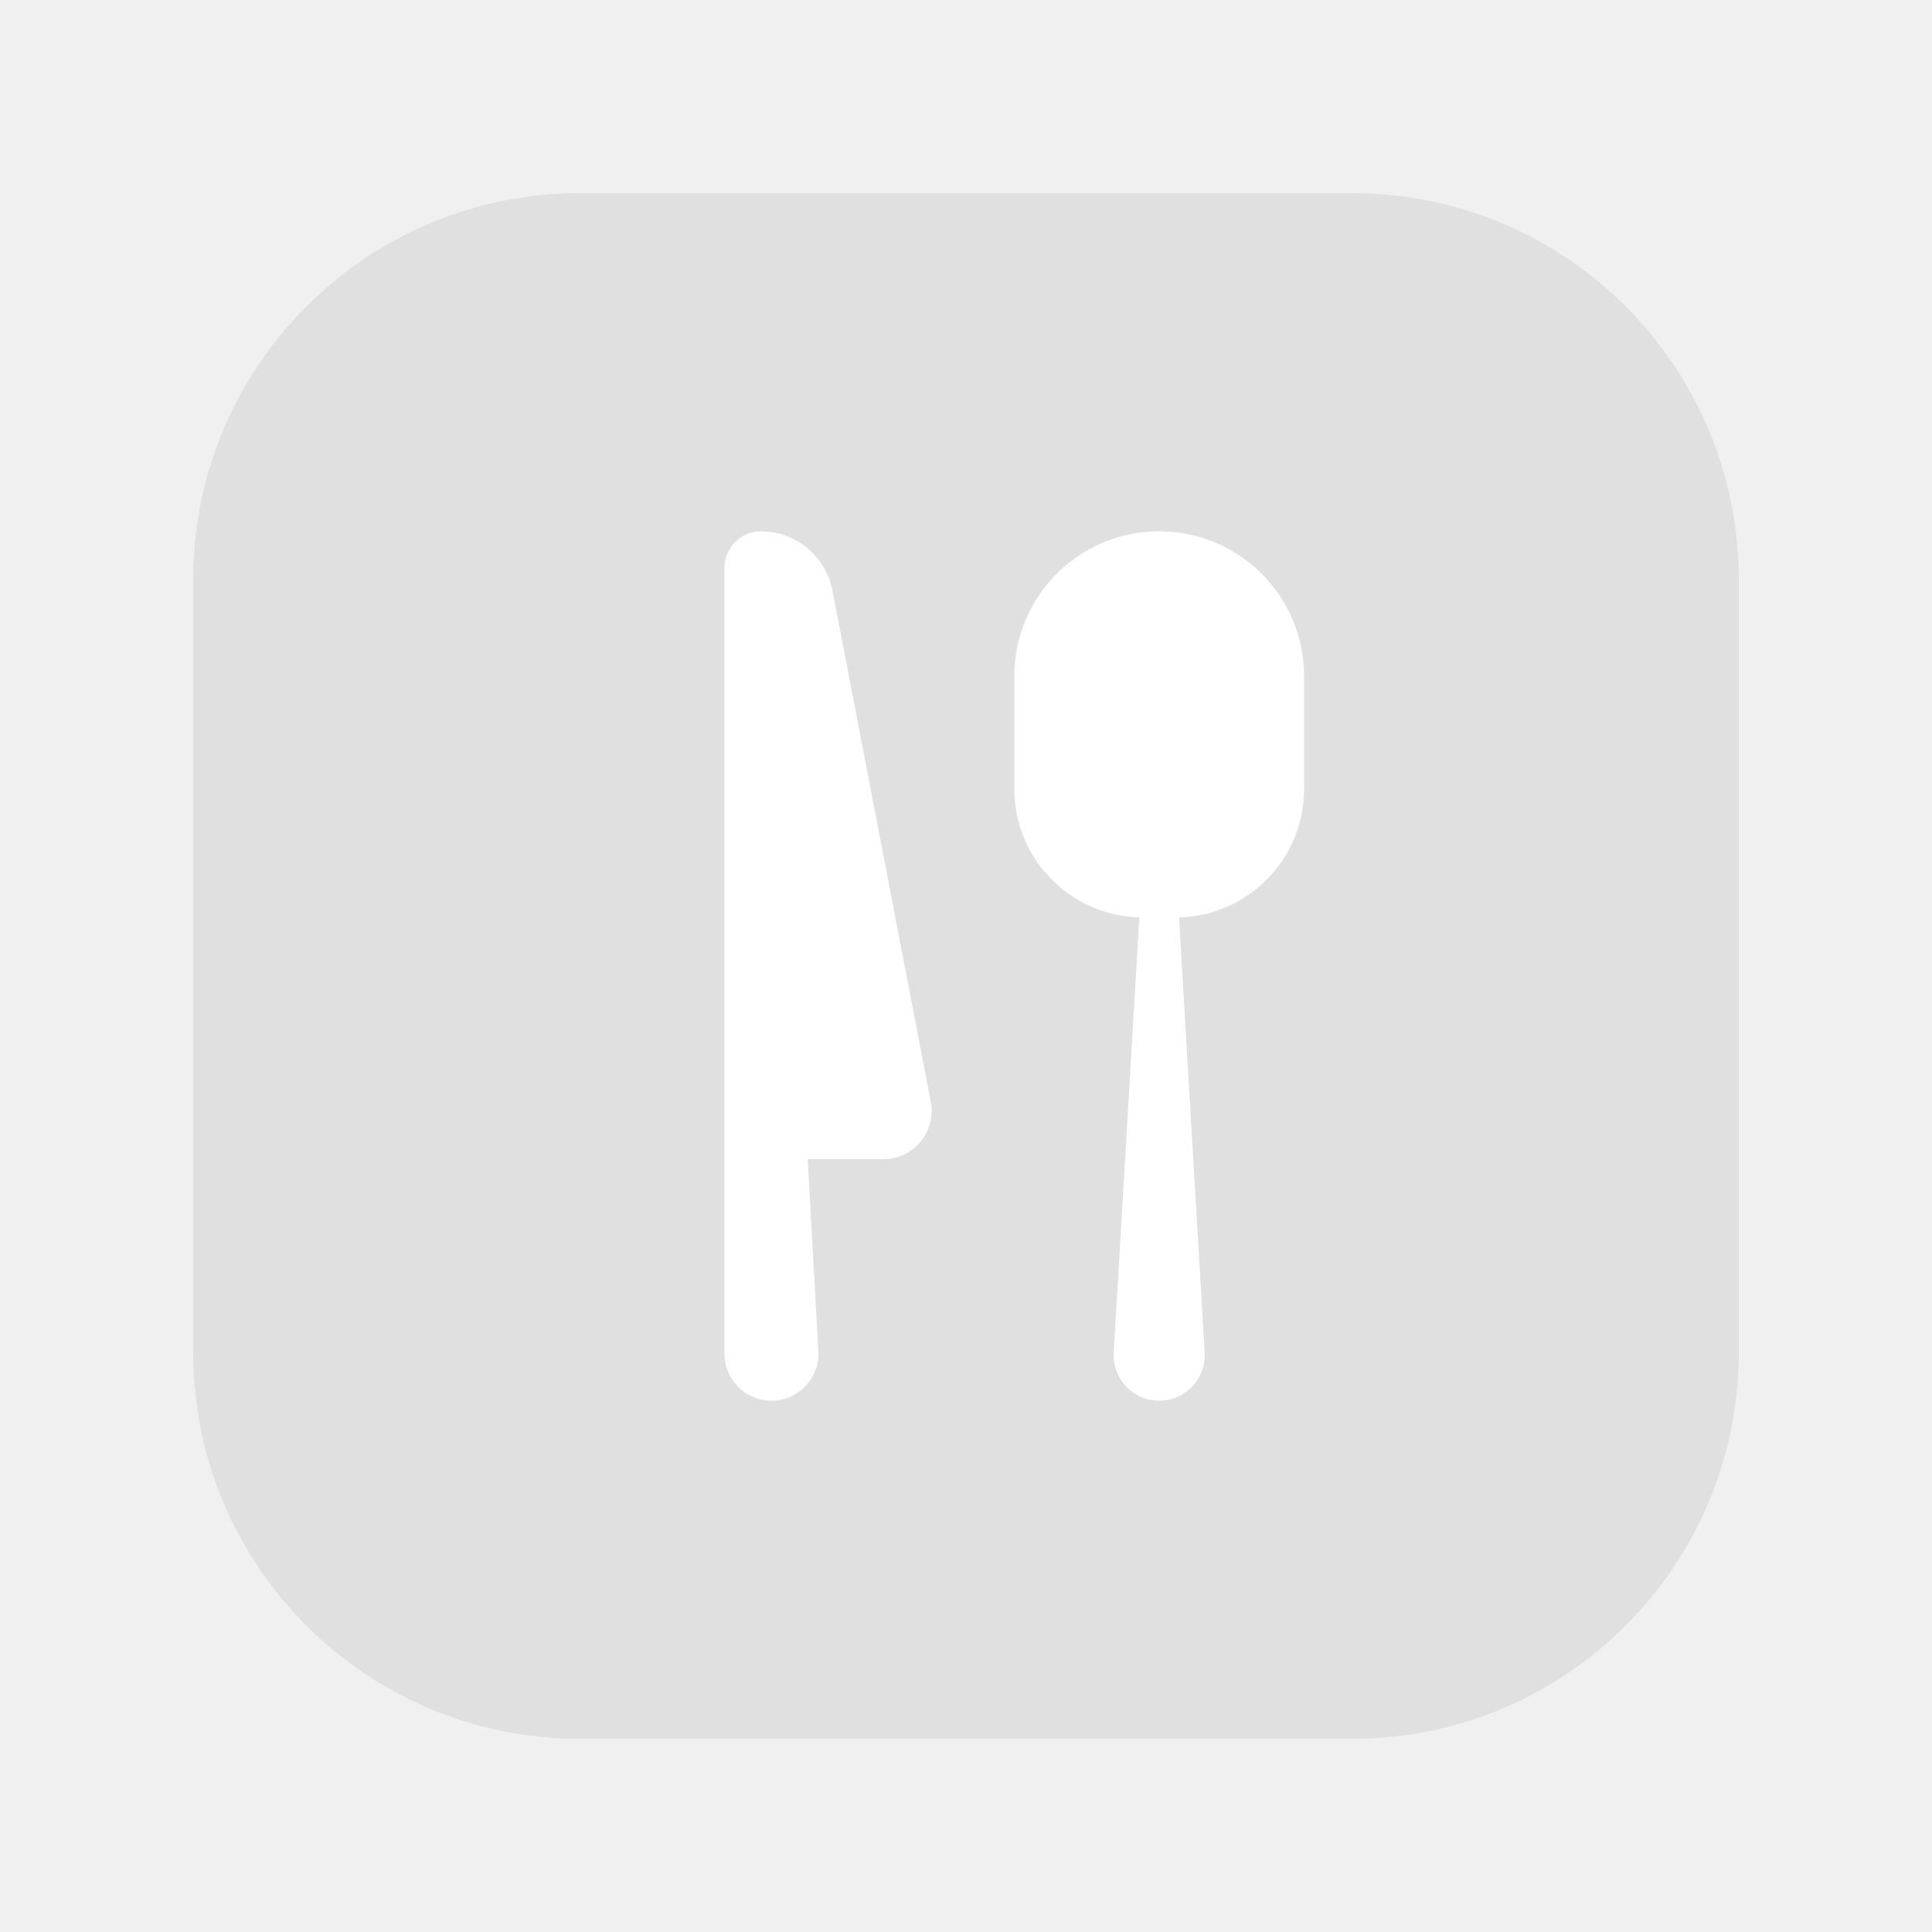
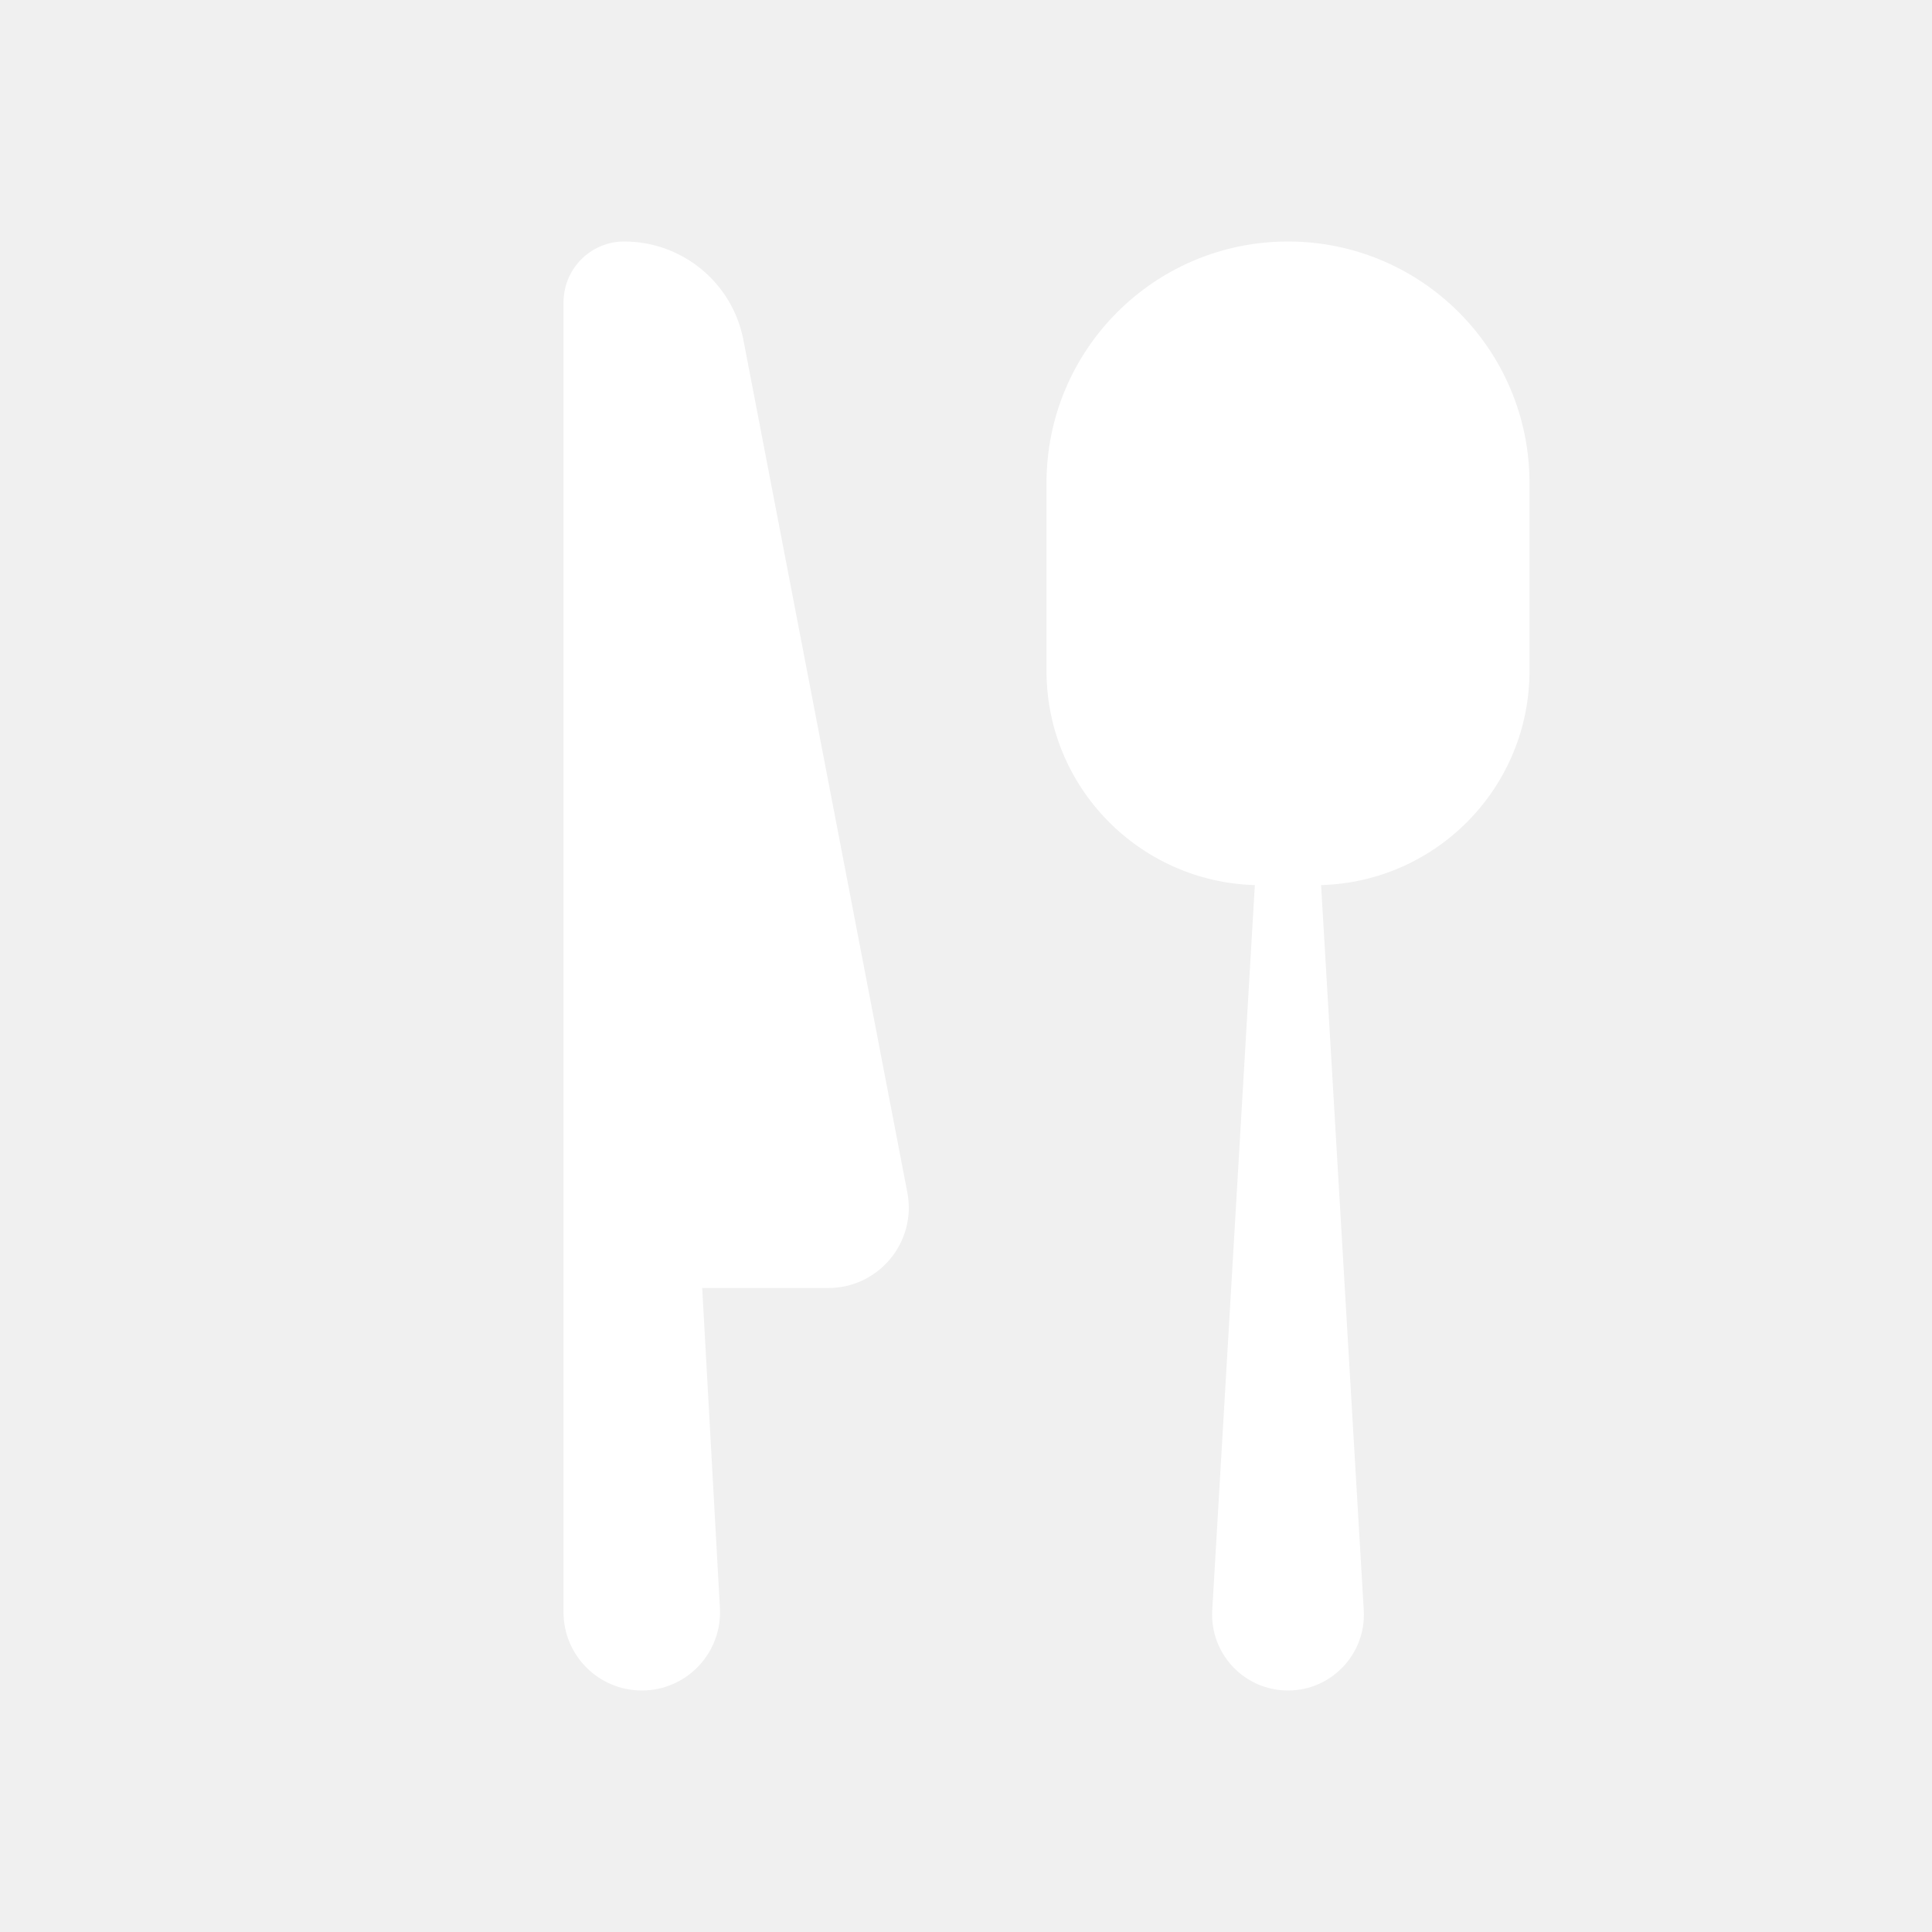
- <svg xmlns="http://www.w3.org/2000/svg" width="40" height="40" viewBox="0 0 40 40" fill="none">
-   <rect x="4" y="4" width="32" height="32" rx="8" fill="#E0E0E0" />
-   <path d="M15.754 11C16.477 11 17.099 11.514 17.235 12.224L19.271 22.811C19.39 23.428 18.917 24 18.289 24H16.723L16.943 27.974C16.974 28.531 16.531 29 15.973 29C15.436 29 15 28.564 15 28.027V11.761C15 11.735 15.001 11.708 15.004 11.683C15.04 11.3 15.362 11 15.754 11ZM24 11C25.657 11 27 12.343 27 14V16.333C27 17.78 25.848 18.954 24.411 18.995L24.941 28.002C24.973 28.543 24.542 29 24 29C23.458 29 23.027 28.543 23.059 28.002L23.588 18.995C22.152 18.953 21 17.779 21 16.333V14C21 12.343 22.343 11 24 11Z" fill="white" />
+ <svg xmlns="http://www.w3.org/2000/svg" width="24" height="24" viewBox="0 0 24 24" fill="none">
+   <path d="M7.754 3C8.477 3 9.099 3.513 9.235 4.224L11.271 14.812C11.39 15.428 10.917 16 10.289 16H8.723L8.943 19.974C8.974 20.531 8.531 21 7.973 21C7.436 21 7 20.564 7 20.027V3.761C7 3.735 7.001 3.708 7.004 3.683C7.04 3.3 7.362 3 7.754 3ZM16 3C17.657 3 19 4.343 19 6V8.333C19 9.78 17.848 10.954 16.411 10.995L16.941 20.002C16.973 20.543 16.542 21 16 21C15.458 21 15.027 20.543 15.059 20.002L15.588 10.995C14.152 10.953 13 9.779 13 8.333V6C13 4.343 14.343 3 16 3Z" fill="white" />
</svg>
